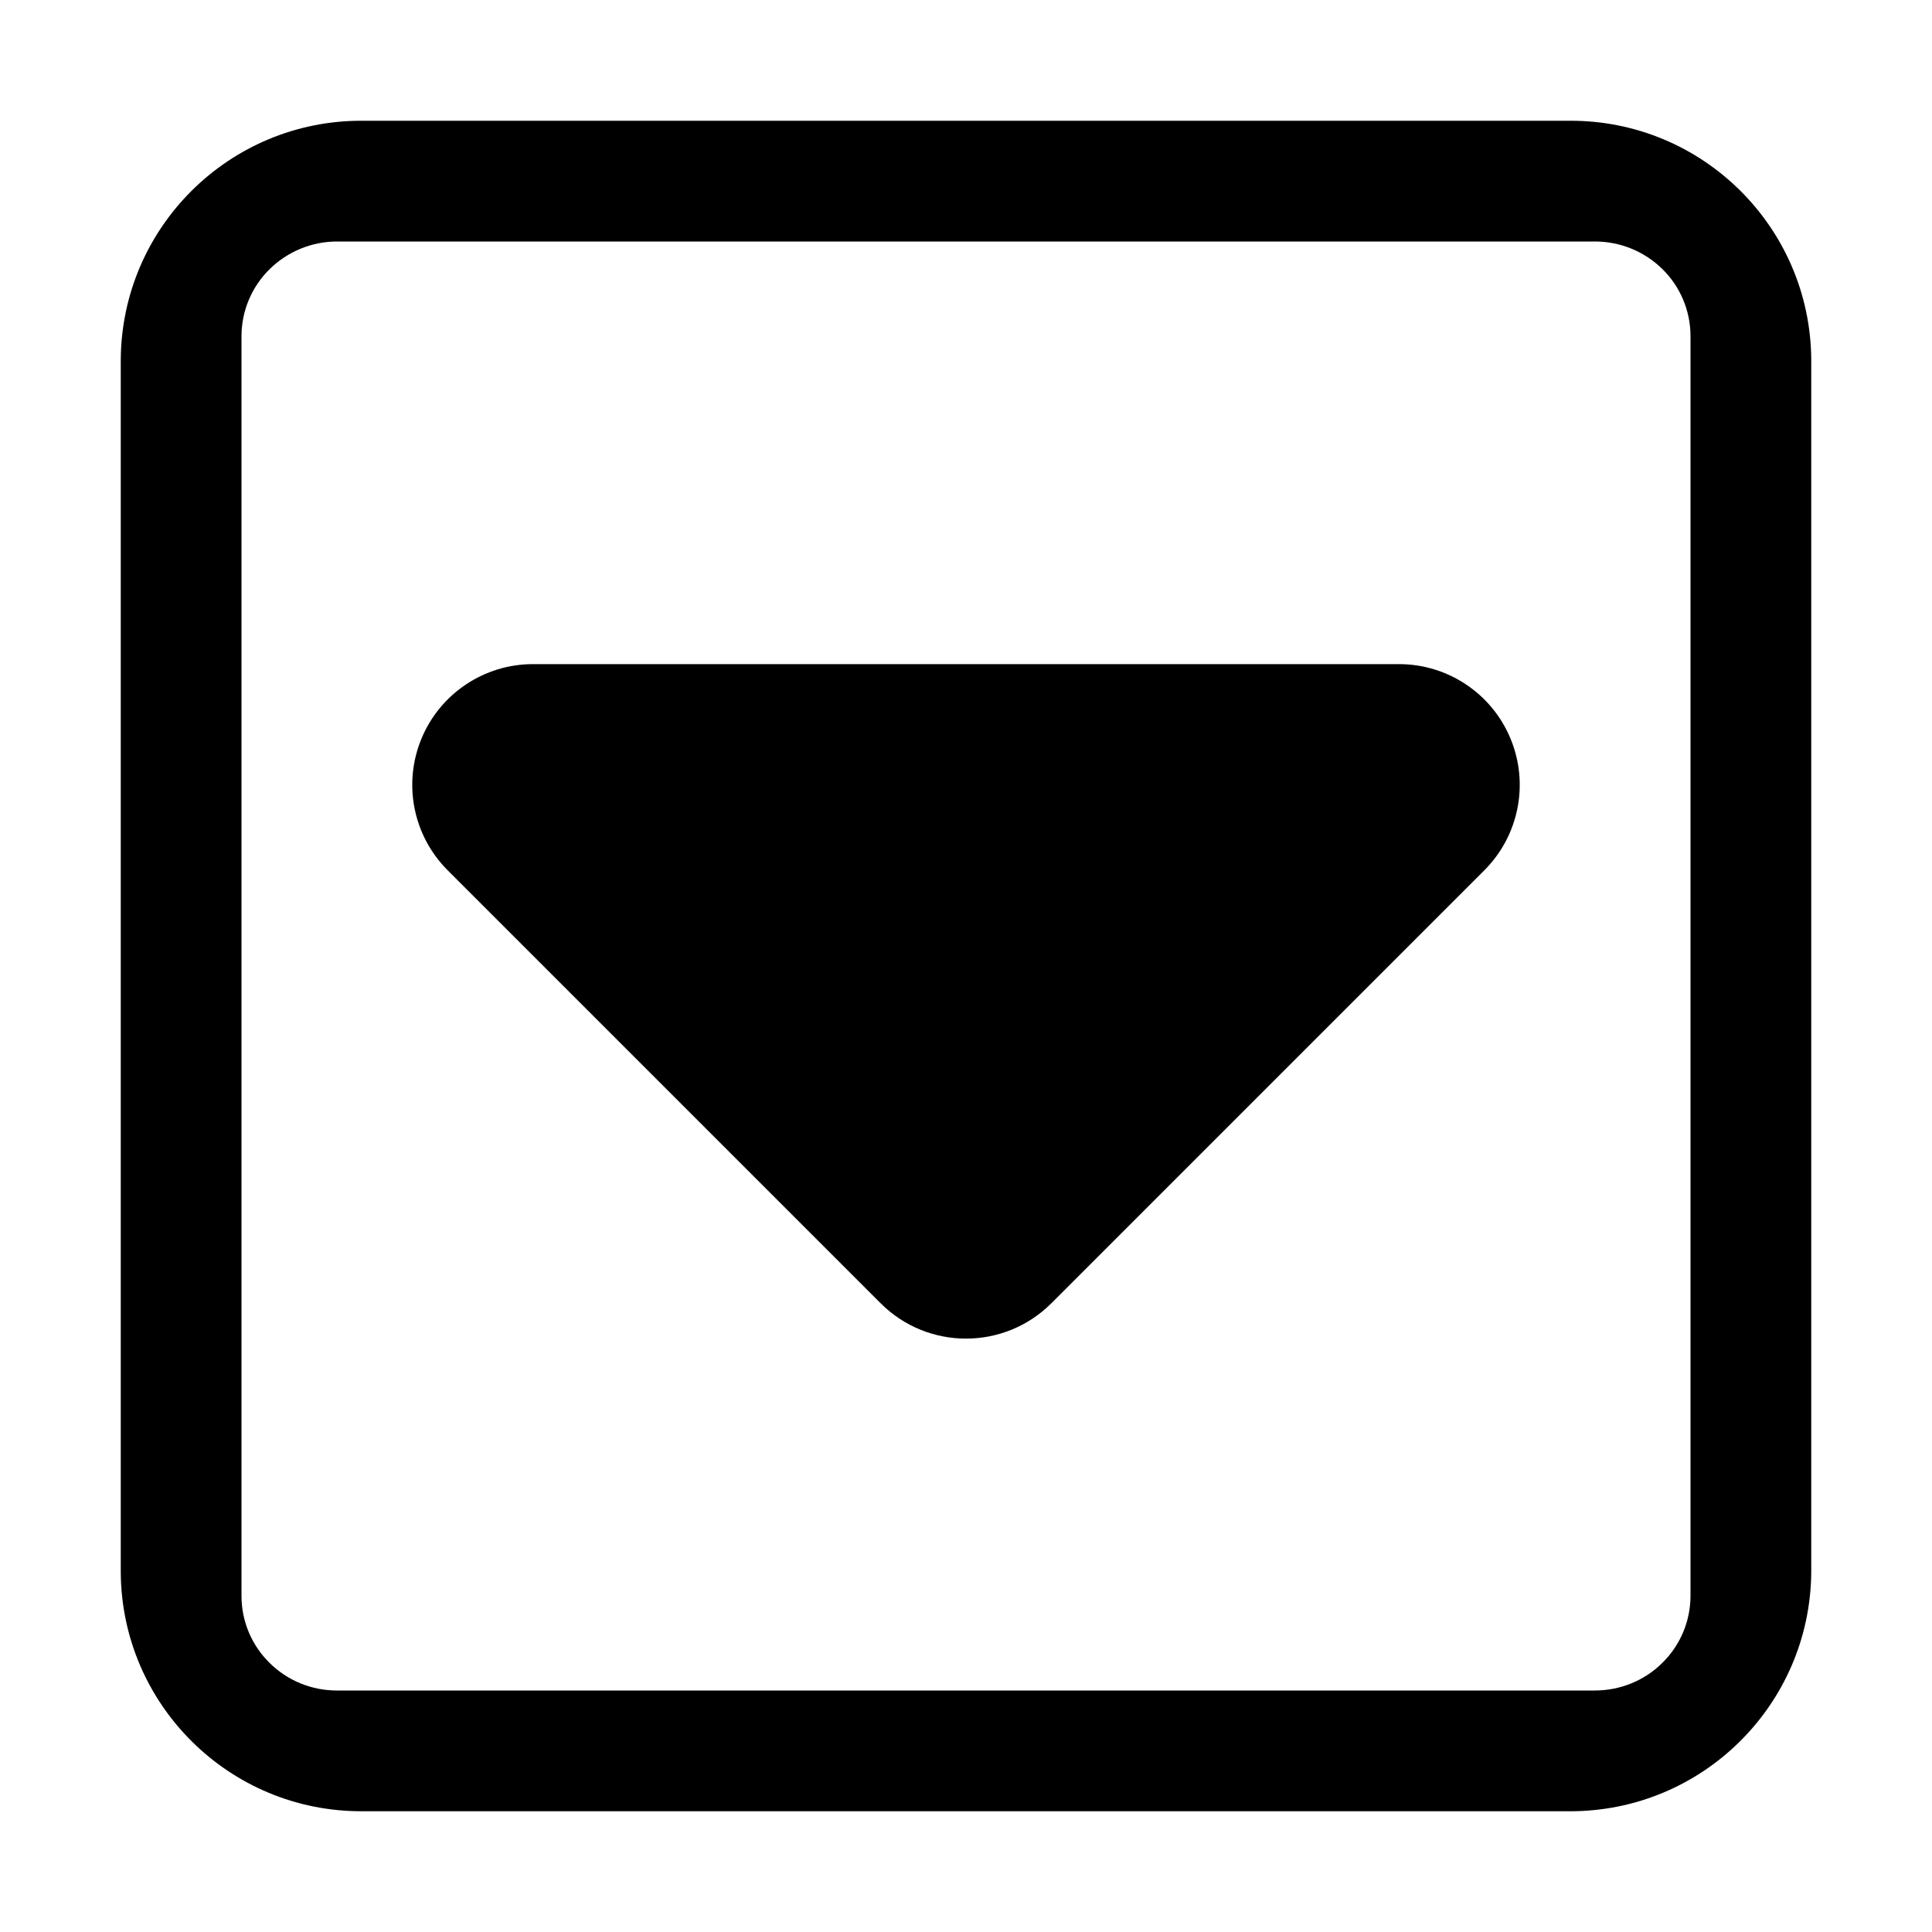
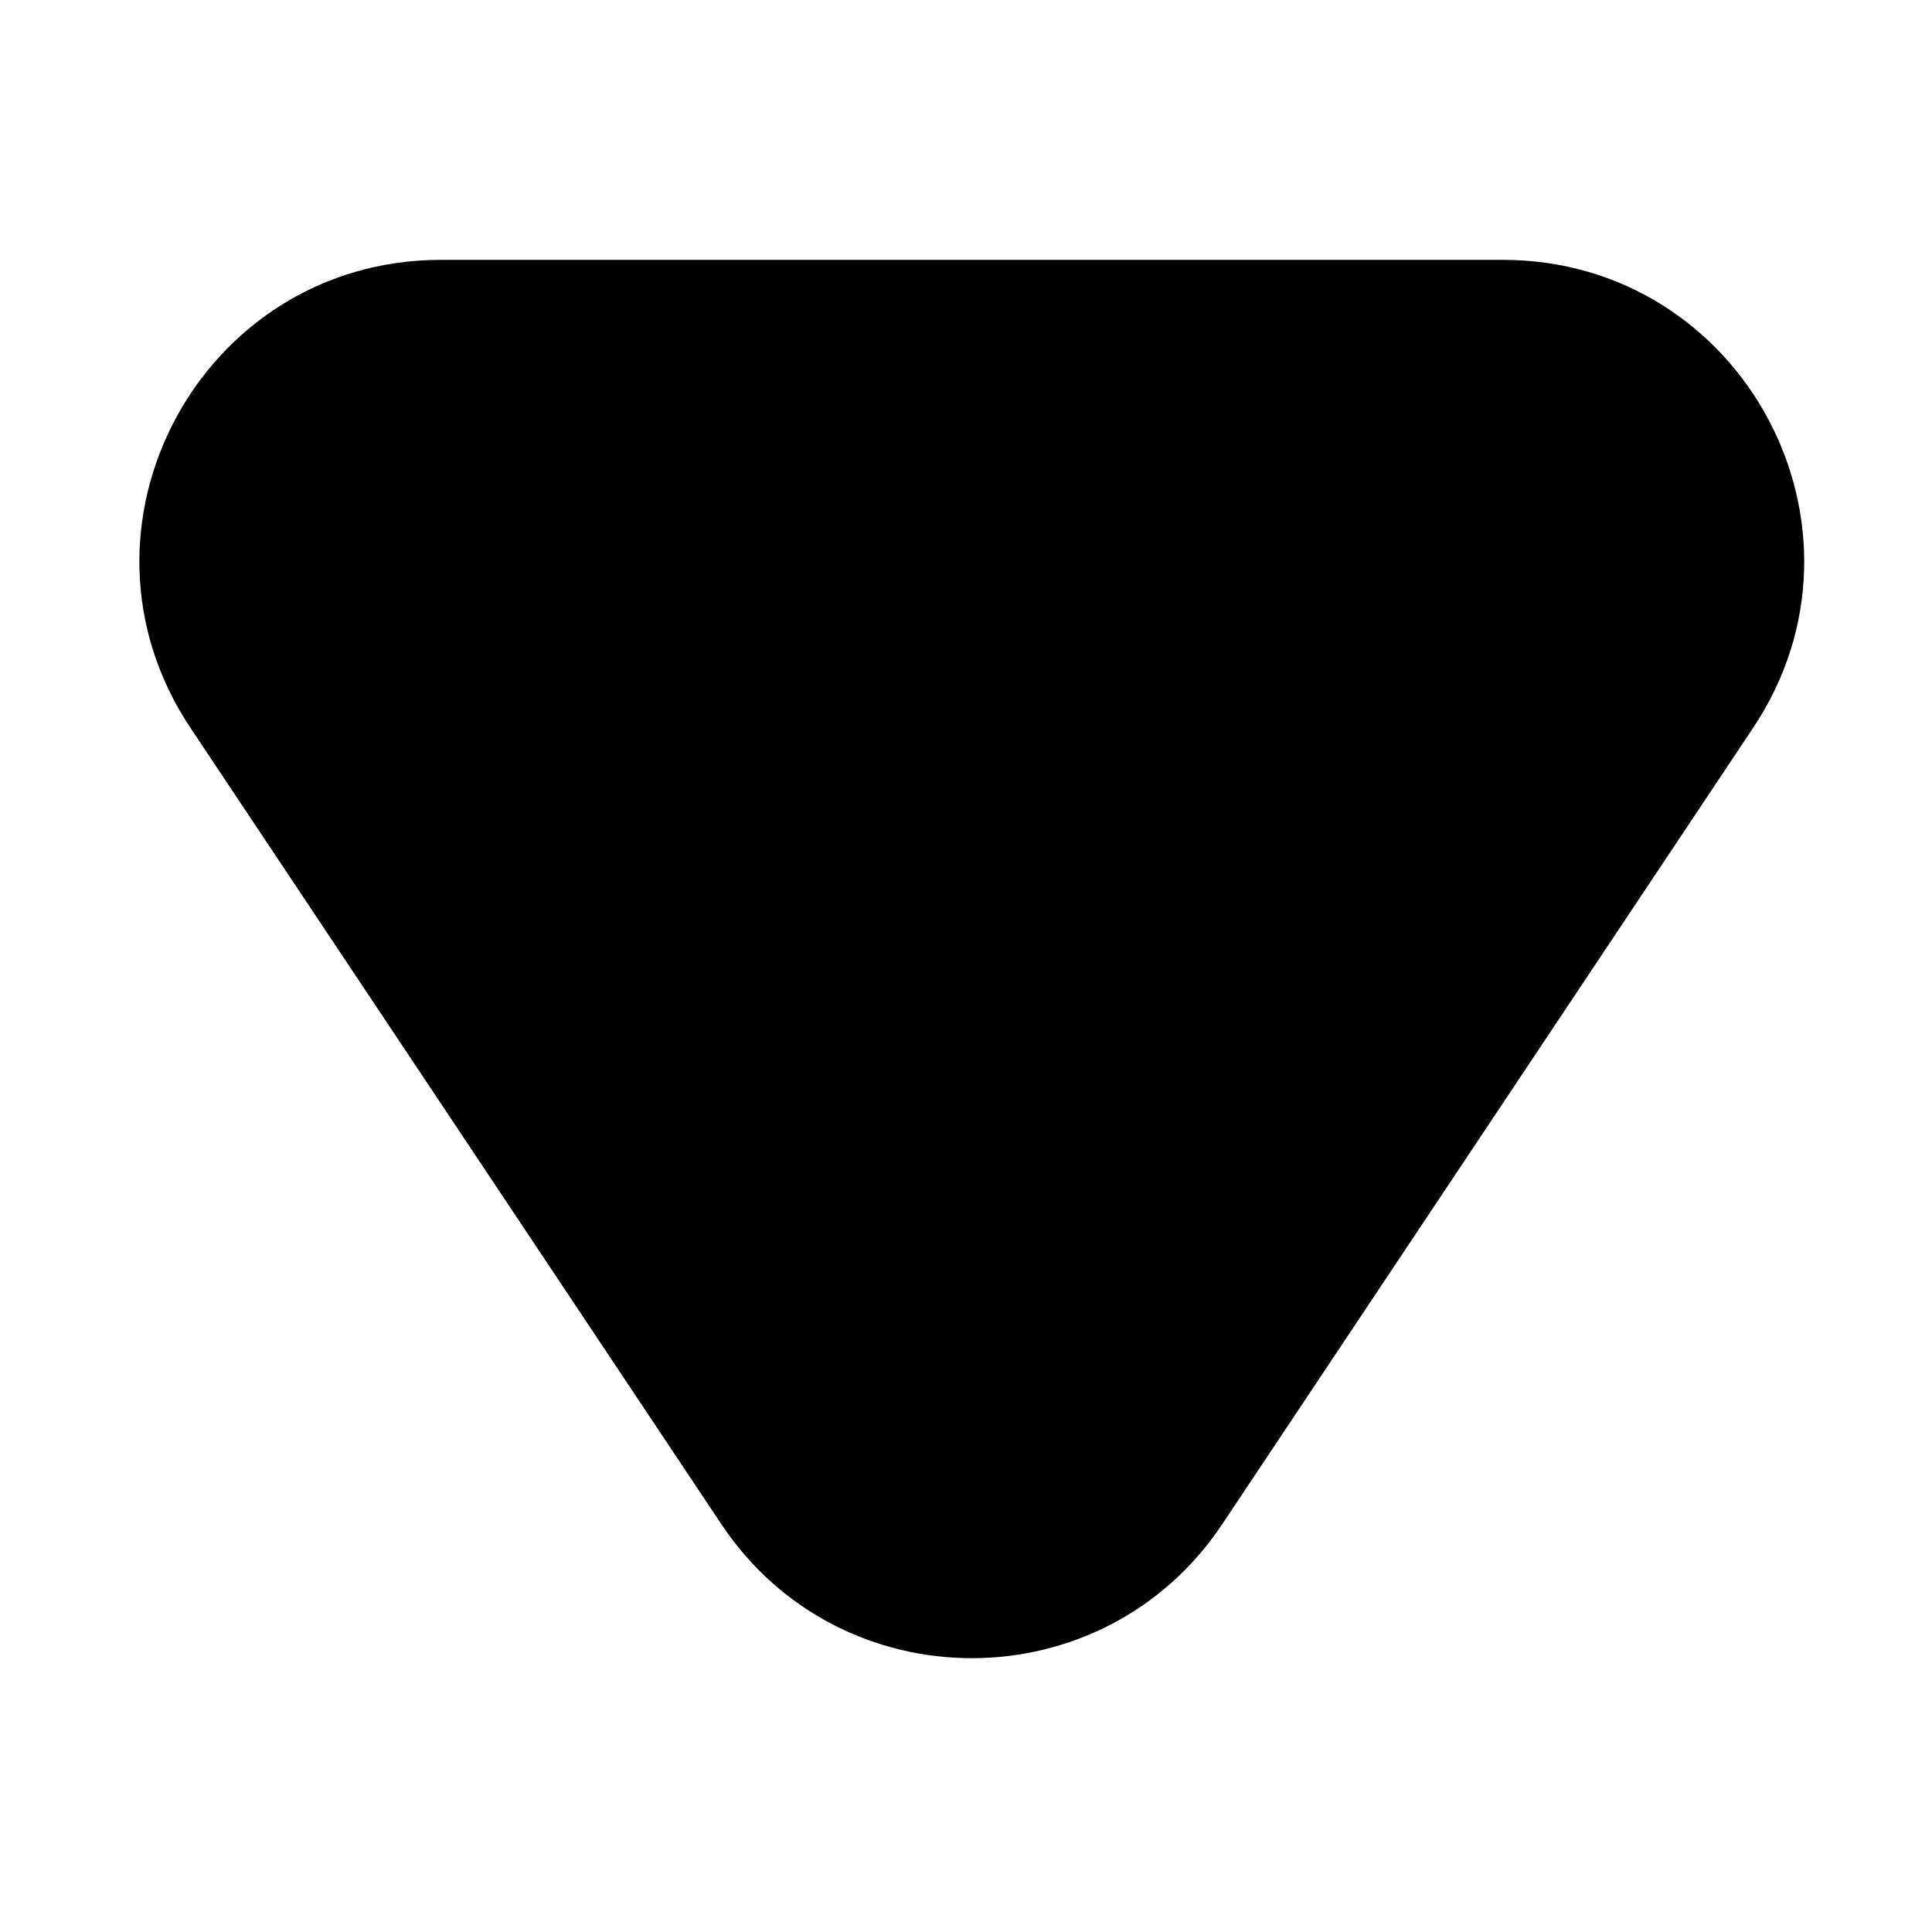
- <svg xmlns="http://www.w3.org/2000/svg" t="1734781426206" class="icon" viewBox="0 0 1024 1024" version="1.1" p-id="31441" width="200" height="200">
-   <path d="M831.744 960H191.872A127.488 127.488 0 0 1 64 833.28V190.72A127.488 127.488 0 0 1 191.872 64h640.256A127.488 127.488 0 0 1 960 190.72v642.944A127.744 127.744 0 0 1 831.744 960zM178.688 128a50.944 50.944 0 0 0-35.84 14.72 49.792 49.792 0 0 0-14.848 35.392v667.776c0 13.312 5.312 26.048 14.848 35.456 9.472 9.408 22.4 14.72 35.84 14.656h666.624c13.44 0 26.368-5.248 35.84-14.72a49.792 49.792 0 0 0 14.848-35.392V178.112a49.792 49.792 0 0 0-14.848-35.456 50.944 50.944 0 0 0-35.84-14.656H178.688z m103.808 224h459.008a64 64 0 0 1 45.248 109.248l-229.504 229.504a64 64 0 0 1-90.496 0L237.248 461.248A64 64 0 0 1 282.496 352z" p-id="31442" />
+ <svg xmlns="http://www.w3.org/2000/svg" t="1734915694336" class="icon" viewBox="0 0 1024 1024" version="1.1" p-id="2290" width="200" height="200">
+   <path d="M382.35 807.882l-281.403-422.105c-70.709-106.012 5.321-248.044 132.72-248.044h562.806c127.399 0 203.429 142.032 132.72 248.044L647.79 807.882c-63.137 94.654-202.303 94.654-265.44 0z" p-id="2291" />
</svg>
